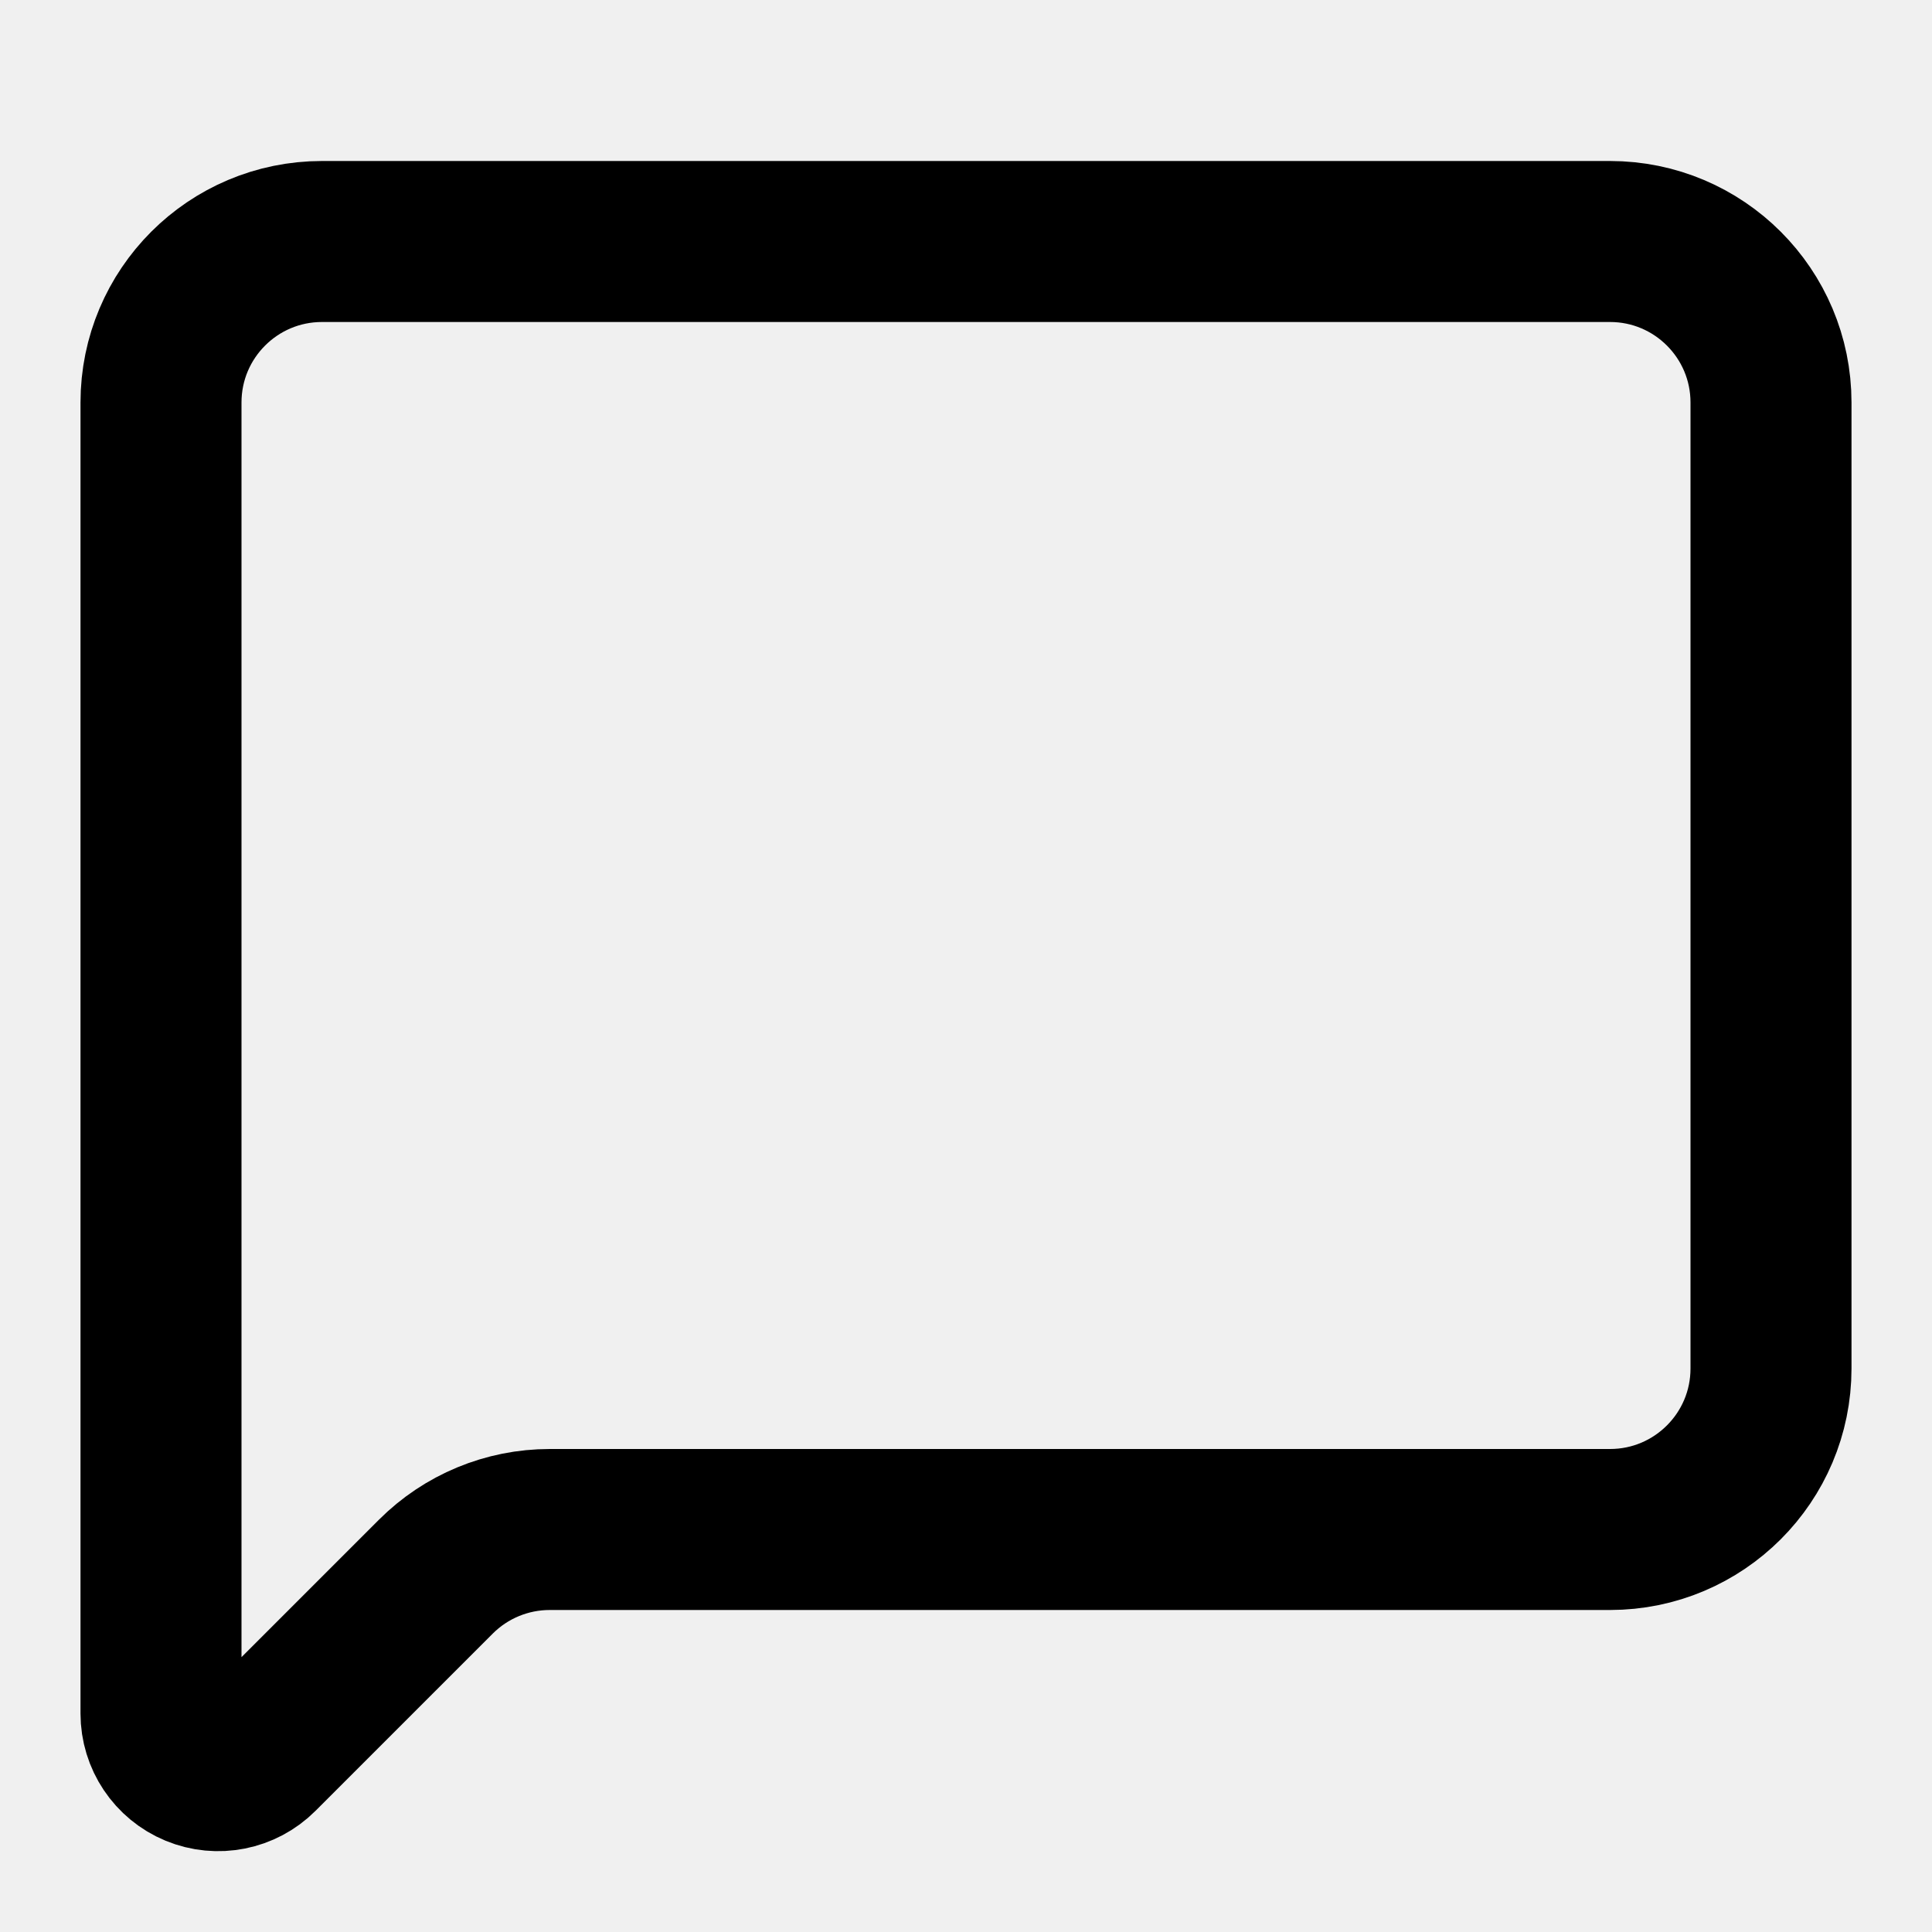
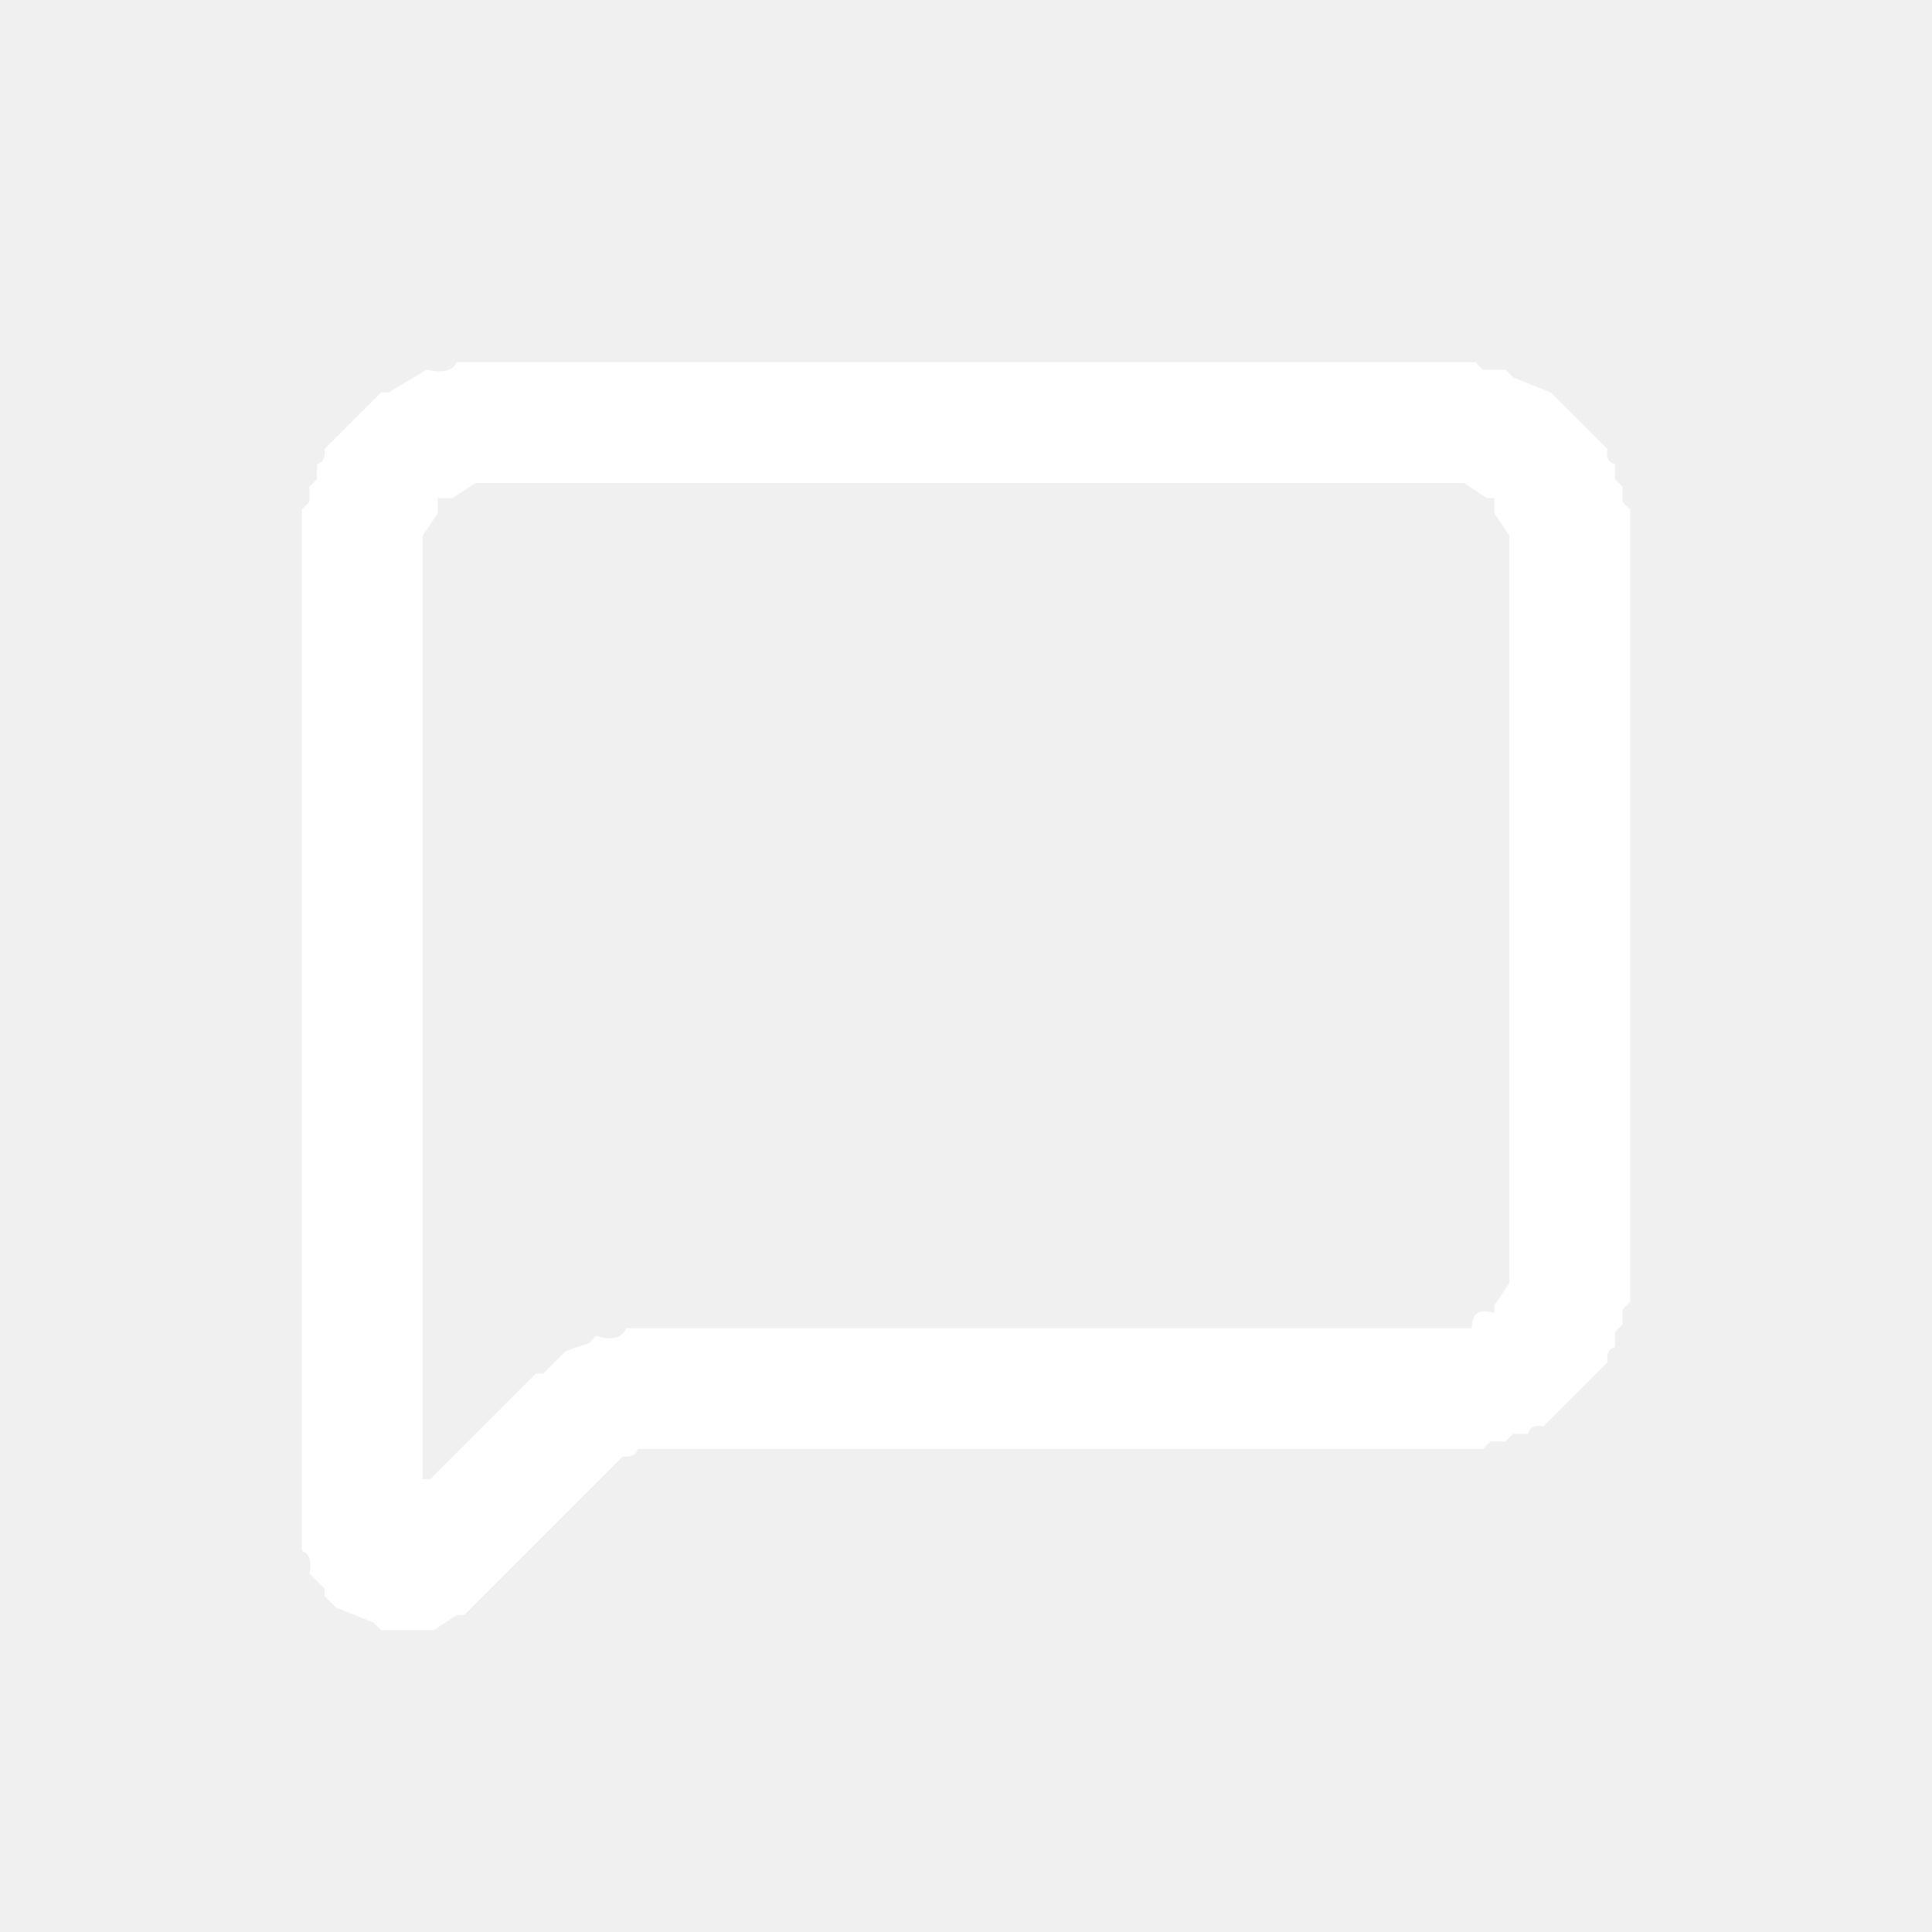
- <svg xmlns="http://www.w3.org/2000/svg" width="24" height="24" viewBox="0 0 24 24">
-   <path d="M22 17a2 2 0 0 1-2 2H6.828a2 2 0 0 0-1.414.586l-2.202 2.202A.71.71 0 0 1 2 21.286V5a2 2 0 0 1 2-2h16a2 2 0 0 1 2 2z" fill="none" stroke="#000000" stroke-width="2" stroke-linecap="round" stroke-linejoin="round" />
+ <svg xmlns="http://www.w3.org/2000/svg" width="32" height="32" viewBox="0 0 32 32">
+   <g transform="scale(0.125)">
+     <path fill-rule="evenodd" d="M 60.5 48 L 195.5 48 L 196.5 49 L 199.5 49 L 200.5 50 L 205.5 52 L 213 59.5 Q 212.7 61.2 214 61.5 L 214 63.5 L 215 64.5 L 215 66.5 L 216 67.5 L 216 172.5 L 215 173.5 L 215 175.5 L 214 176.5 L 214 178.5 Q 212.8 178.8 213 180.5 L 204.5 189 Q 202.7 188.7 202.5 190 L 200.5 190 L 199.5 191 L 197.5 191 L 196.5 192 L 84.5 192 Q 84.2 193.2 82.5 193 L 61.5 214 L 60.5 214 L 57.5 216 L 50.5 216 L 49.5 215 L 44.5 213 L 43 211.5 L 43 210.5 L 41 208.5 Q 41.5 206 40 205.5 L 40 67.5 L 41 66.5 L 41 64.5 L 42 63.5 L 42 61.5 Q 43.2 61.2 43 59.5 L 50.5 52 L 51.5 52 L 56.5 49 Q 59.8 49.7 60.5 48 Z M 63 64 L 60 66 L 58 66 L 58 68 L 56 71 L 56 196 L 57 196 L 71 182 L 72 182 L 75 179 L 78 178 L 79 177 Q 82 178 83 176 L 195 176 Q 195 173 198 174 L 198 173 L 200 170 L 200 71 L 198 68 L 198 66 L 197 66 L 194 64 L 63 64 Z " fill="white" />
+   </g>
</svg>
